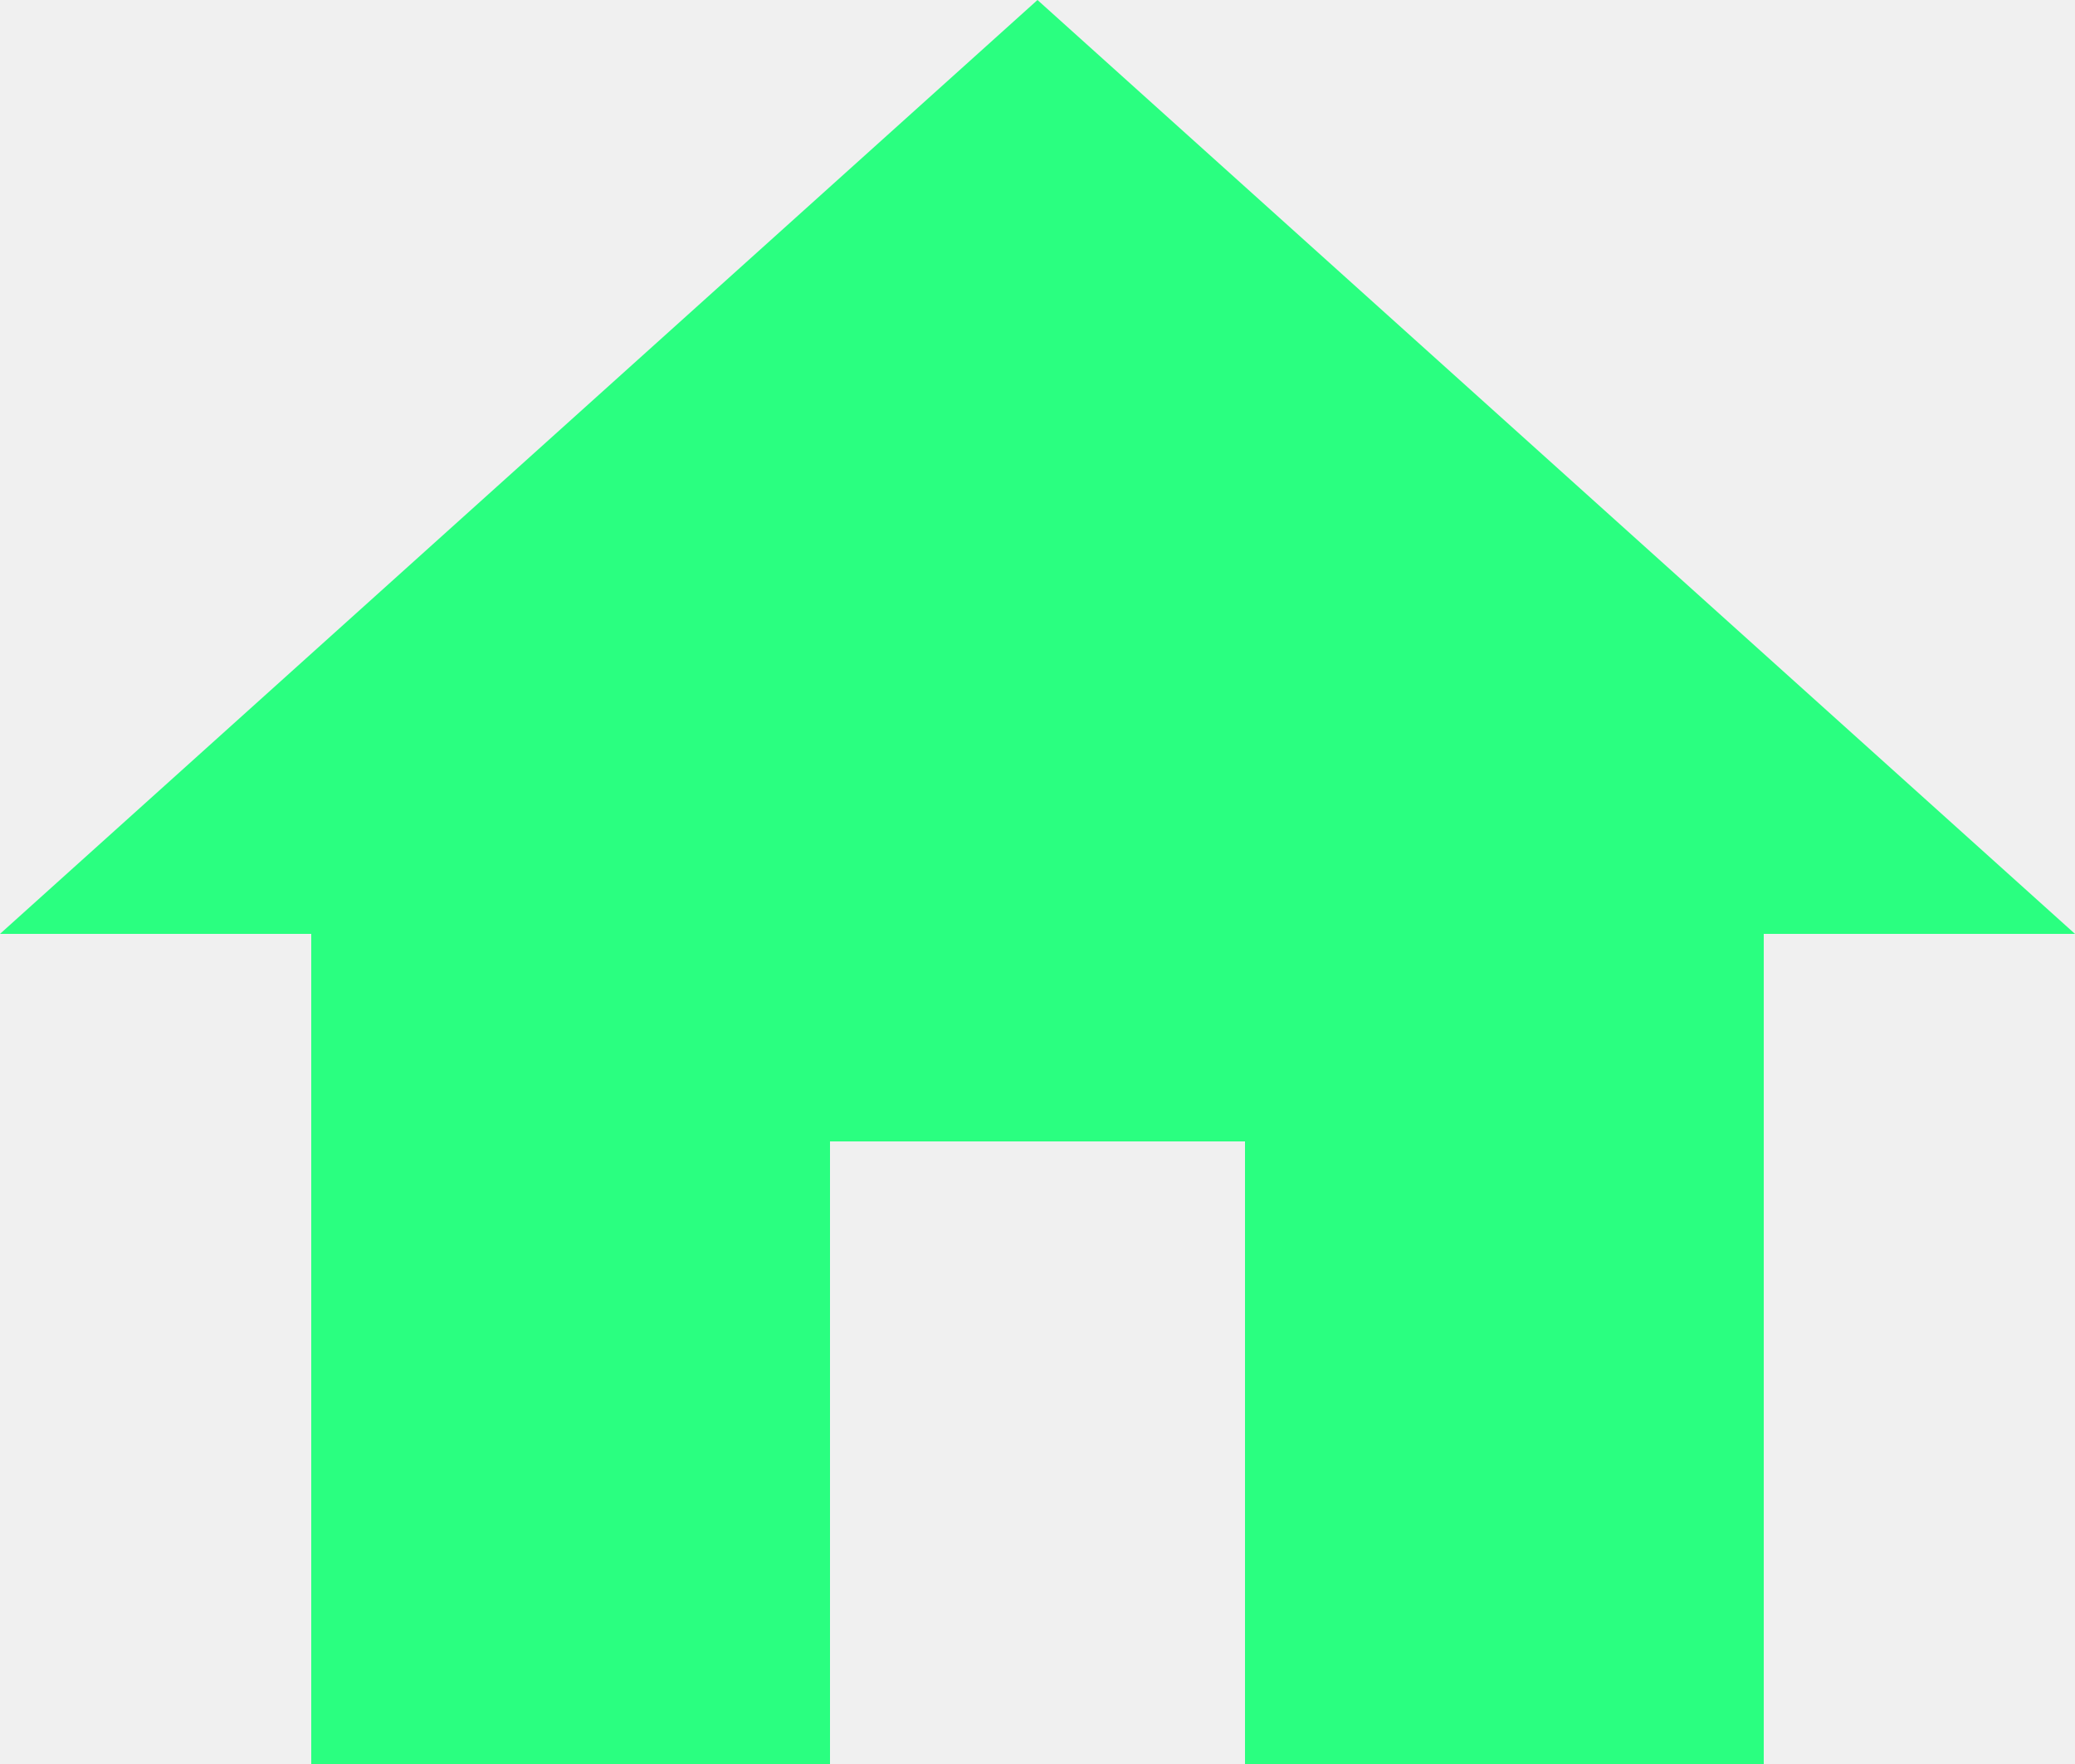
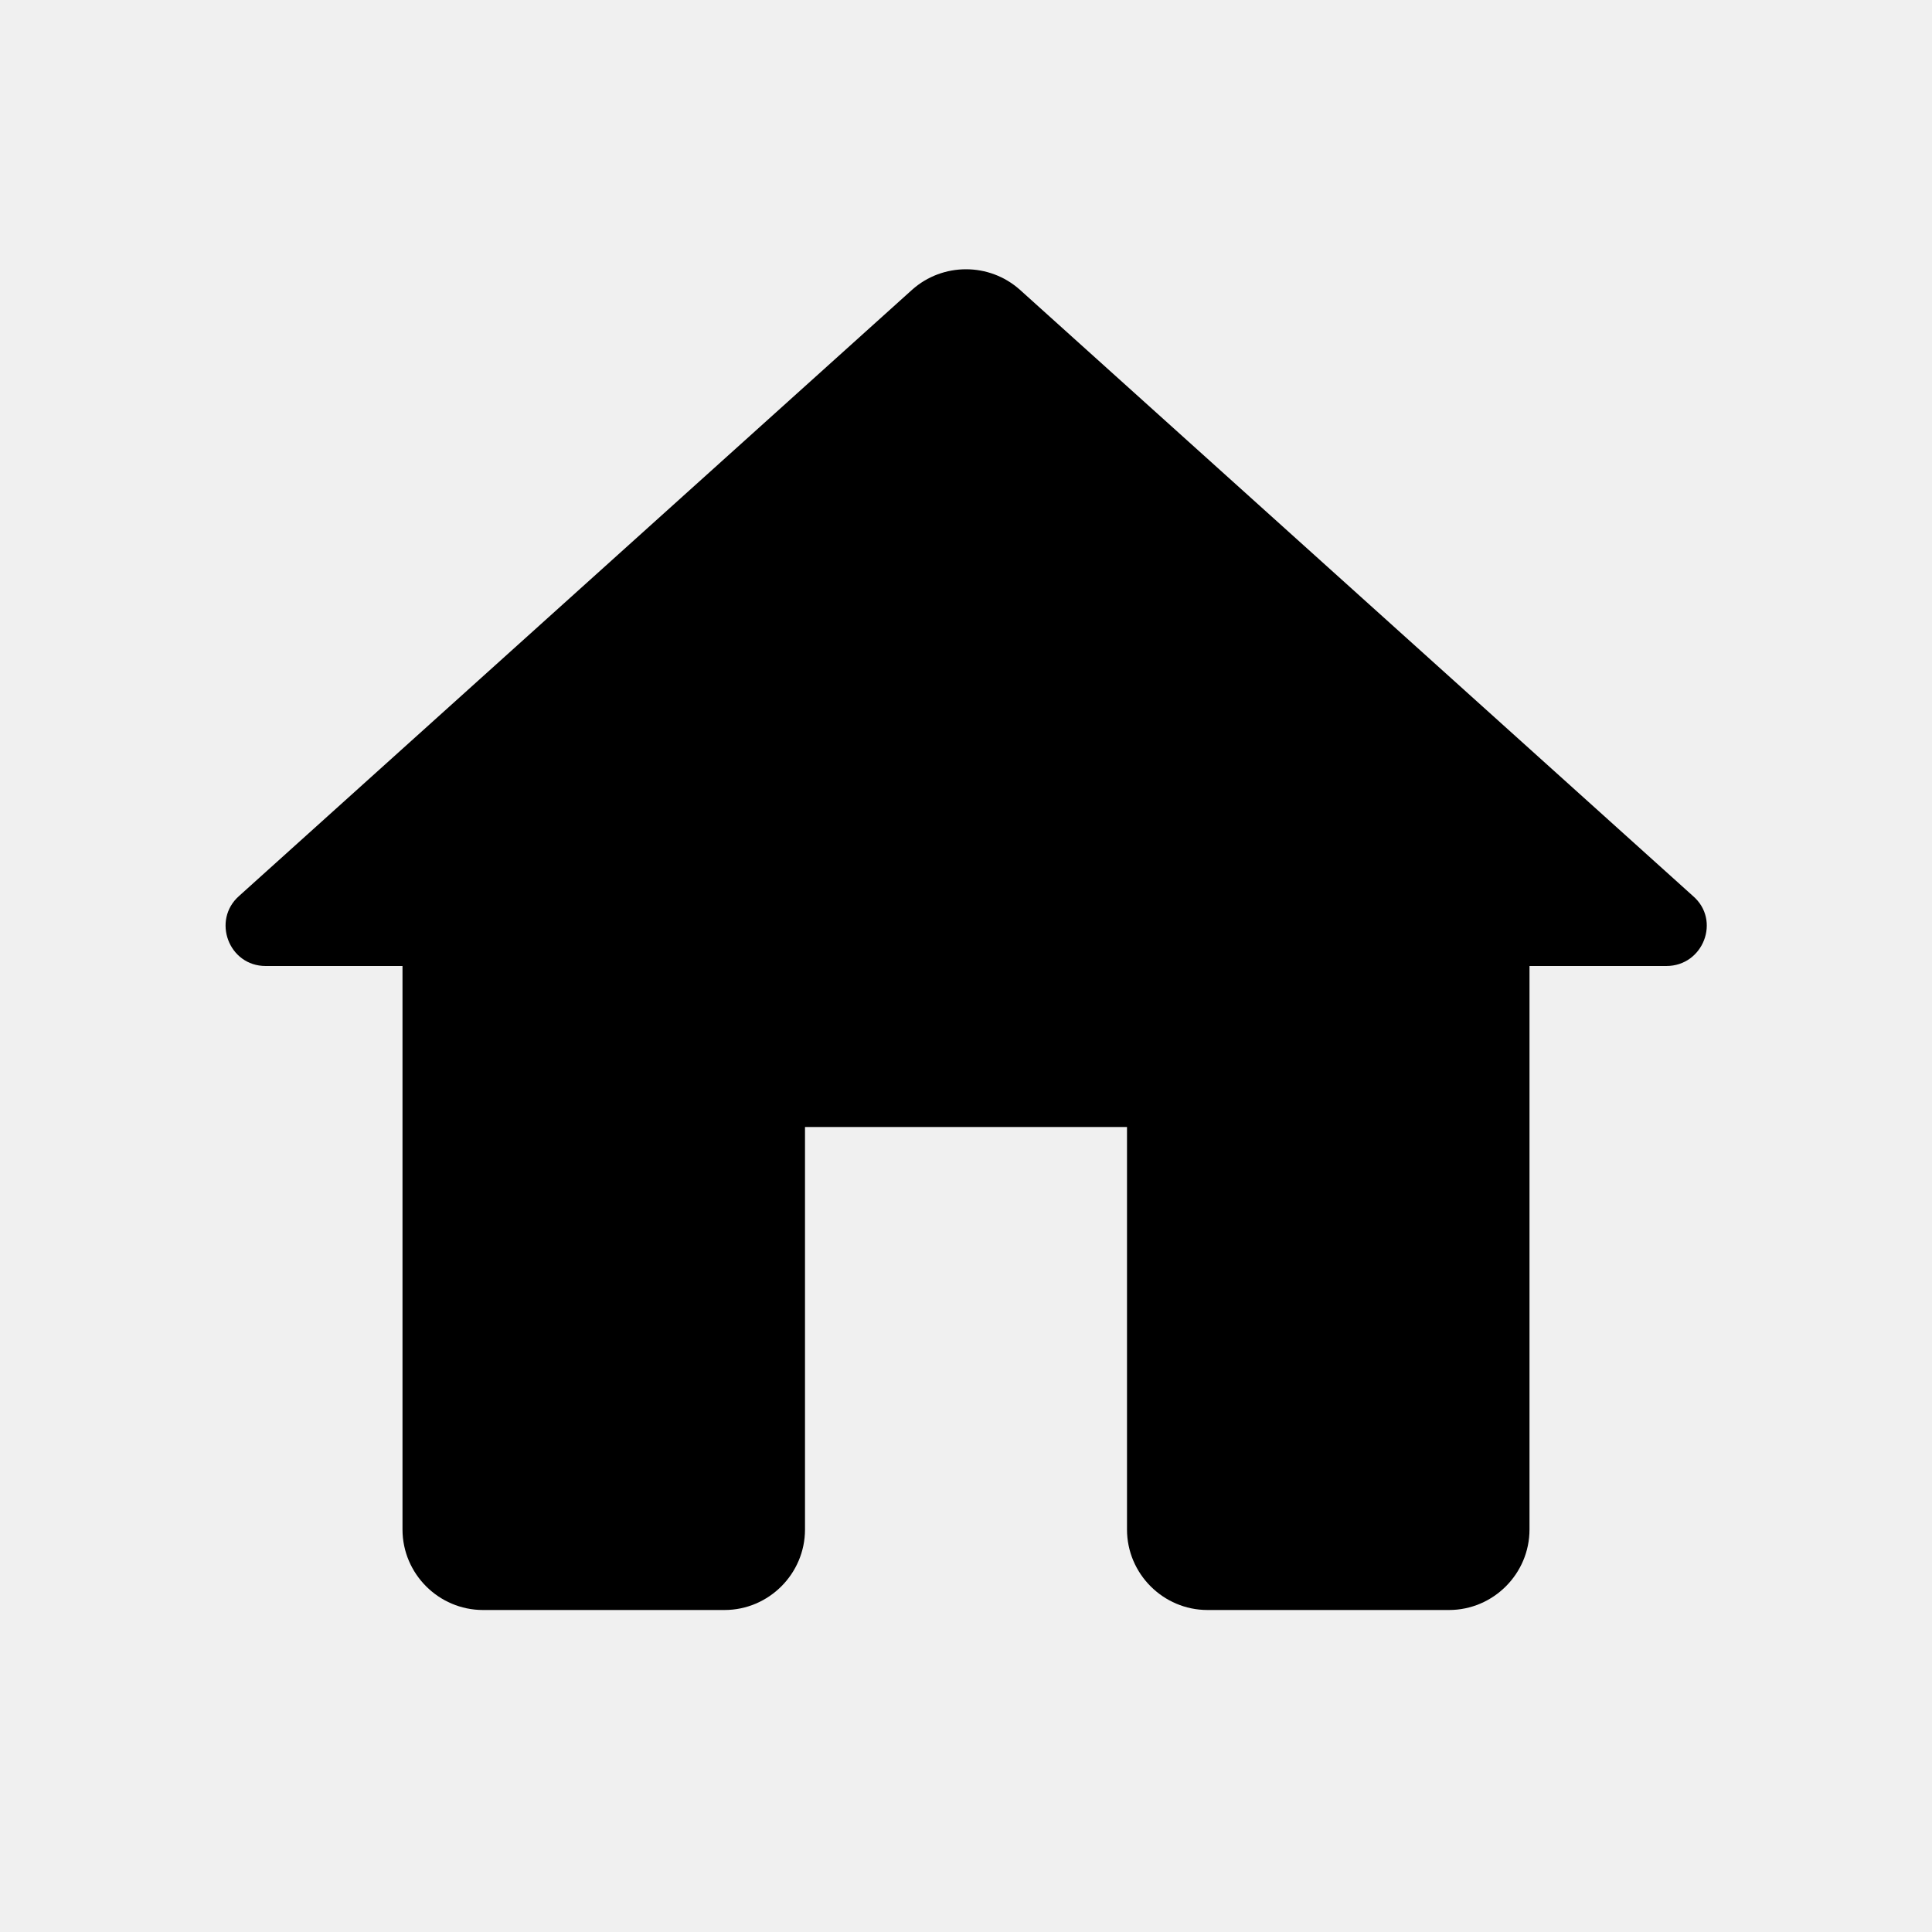
- <svg xmlns="http://www.w3.org/2000/svg" id="svg62" version="1.1" height="12.75" width="15" fill="#ffffff" viewBox="0 0 20 17">
-   <defs id="defs66" />
-   <path id="path58" fill="none" d="M -0.557,-3.109 H 23.443 V 20.891 H -0.557 Z" />
-   <path style="fill:#2aff80;fill-opacity:1" id="path60" d="M 8,17 V 11 H 12 v 6 h 5 V 9 h 3 L 10,0 0,9 H 3 V 17 Z" />
+ <svg xmlns="http://www.w3.org/2000/svg" viewBox="0 0 24 24" fill="black" width="18px" height="18px">
+   <path d="M0 0h24v24H0V0z" fill="none" />
+   <path d="M10 19v-5h4v5c0 .55.45 1 1 1h3c.55 0 1-.45 1-1v-7h1.7c.46 0 .68-.57.33-.87L12.67 3.6c-.38-.34-.96-.34-1.34 0l-8.36 7.53c-.34.3-.13.87.33.87H5v7c0 .55.45 1 1 1h3c.55 0 1-.45 1-1z" />
</svg>
